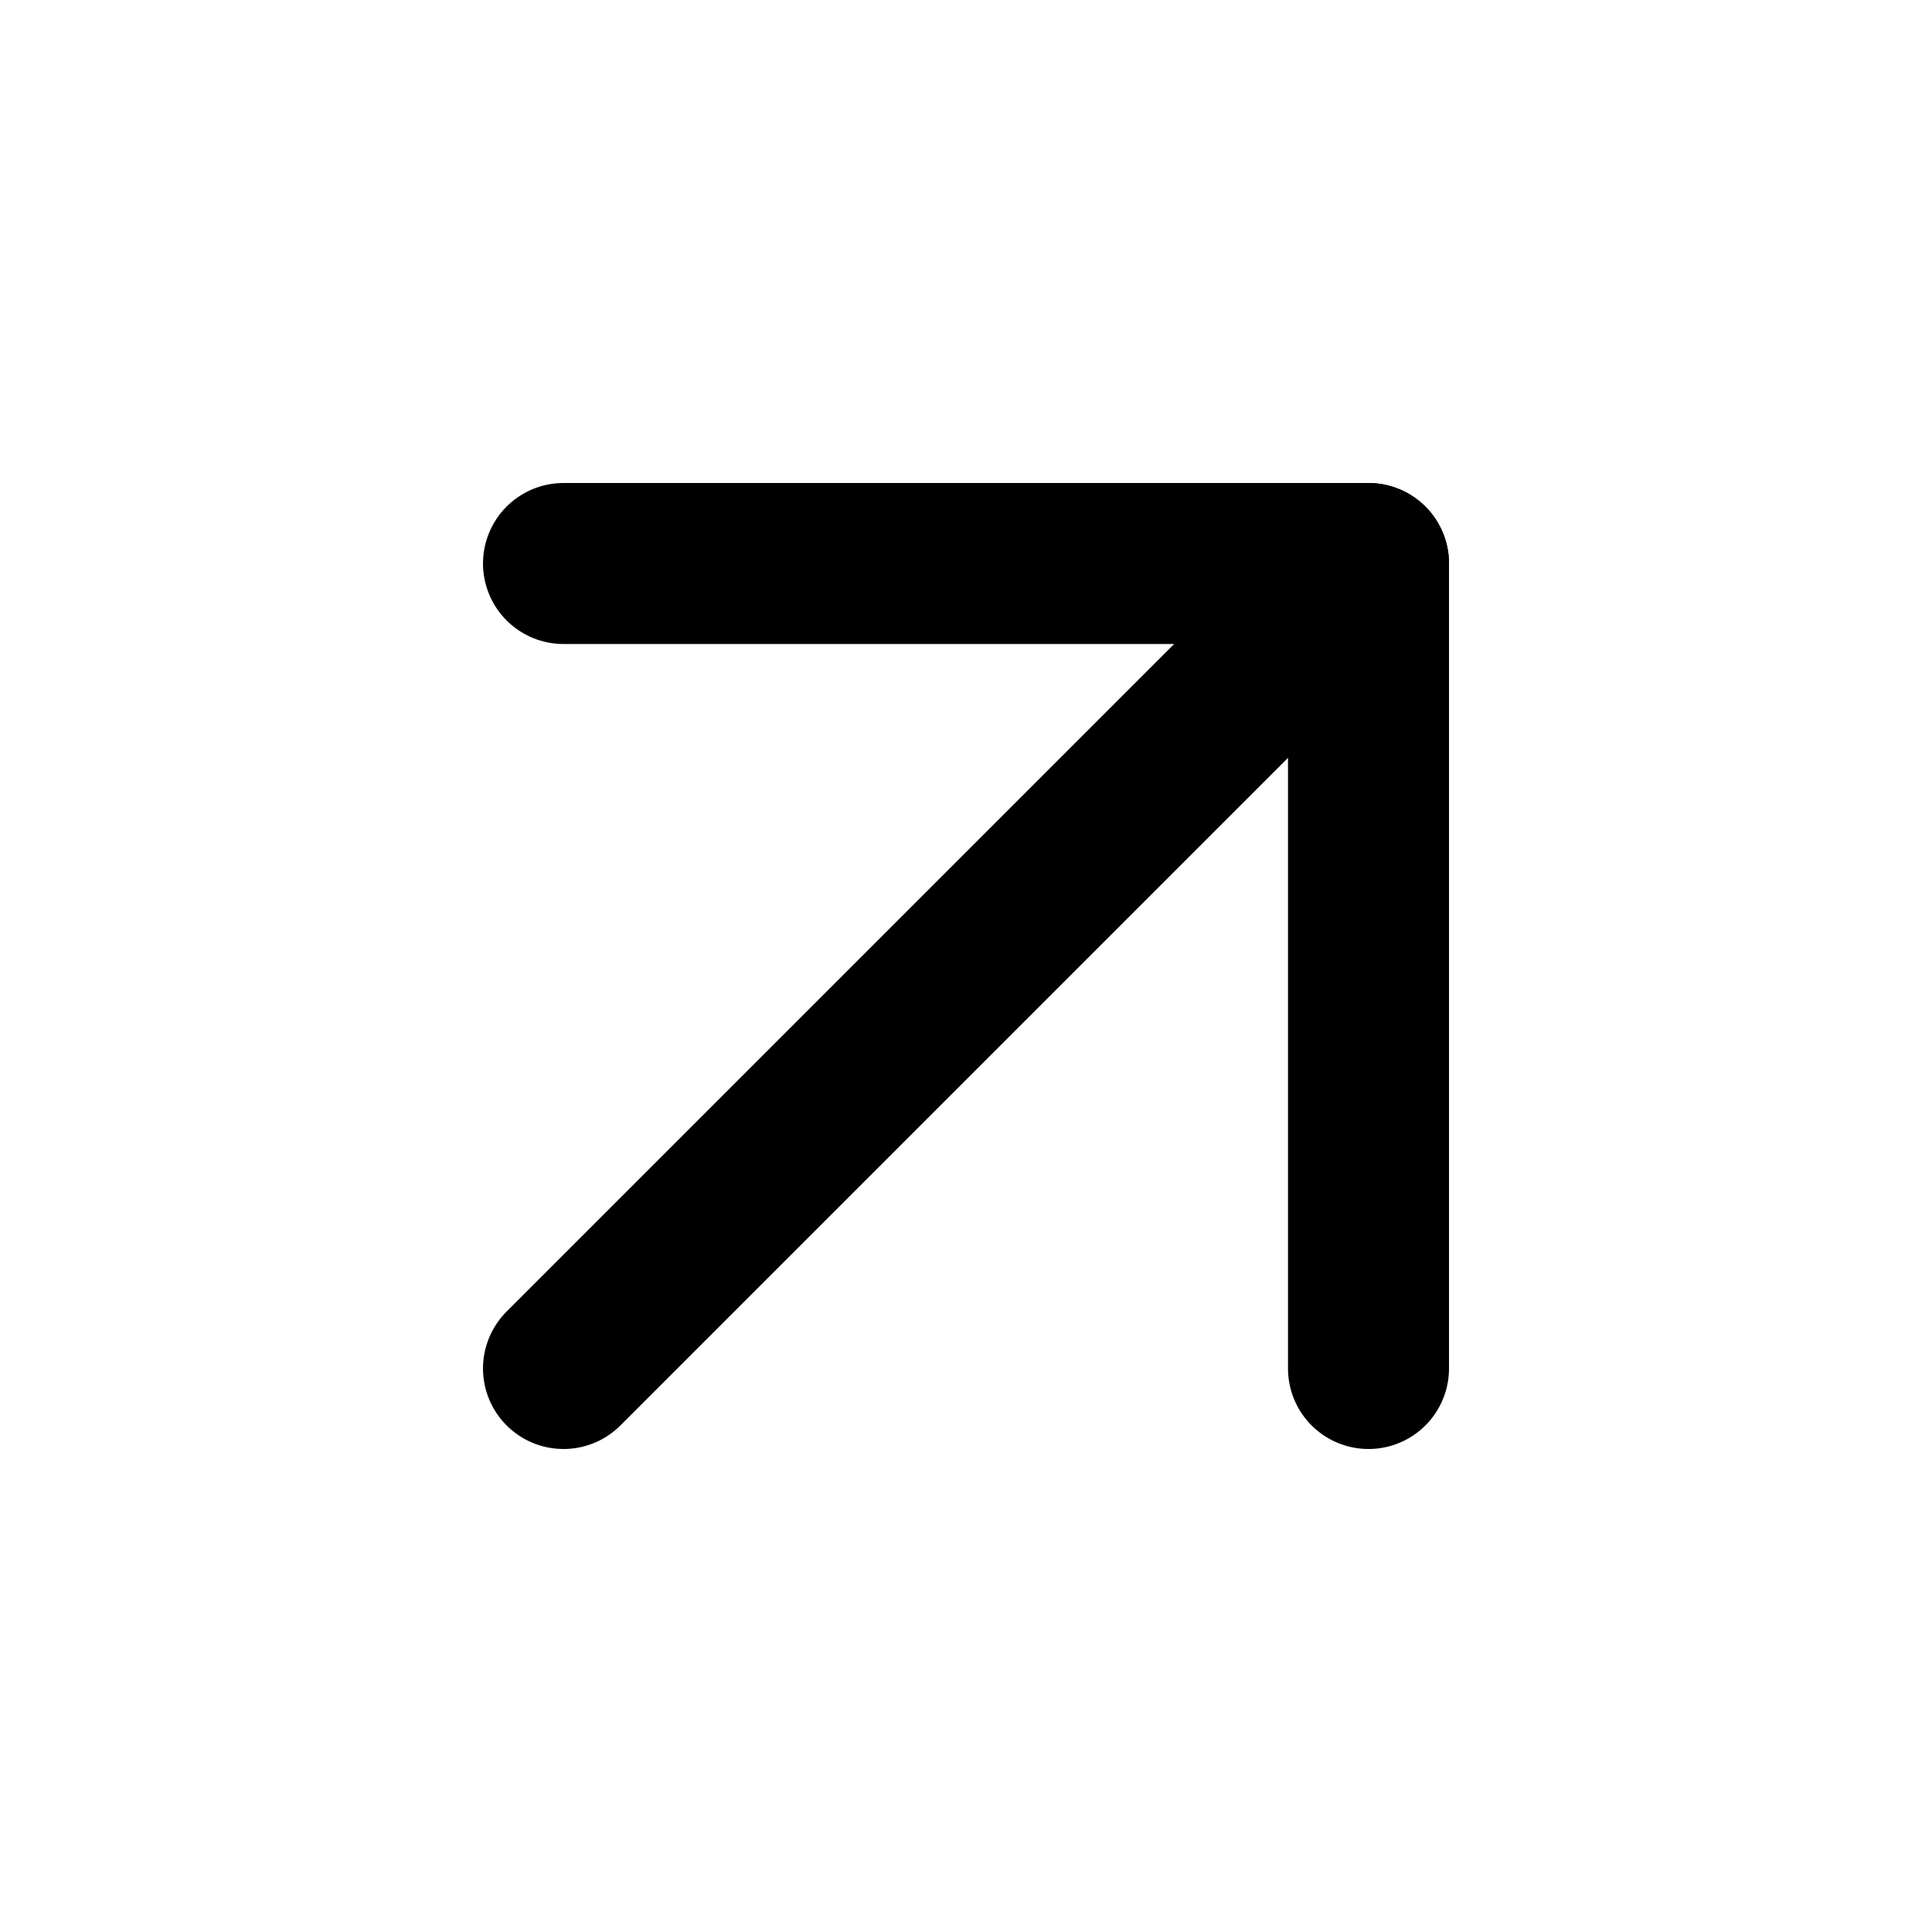
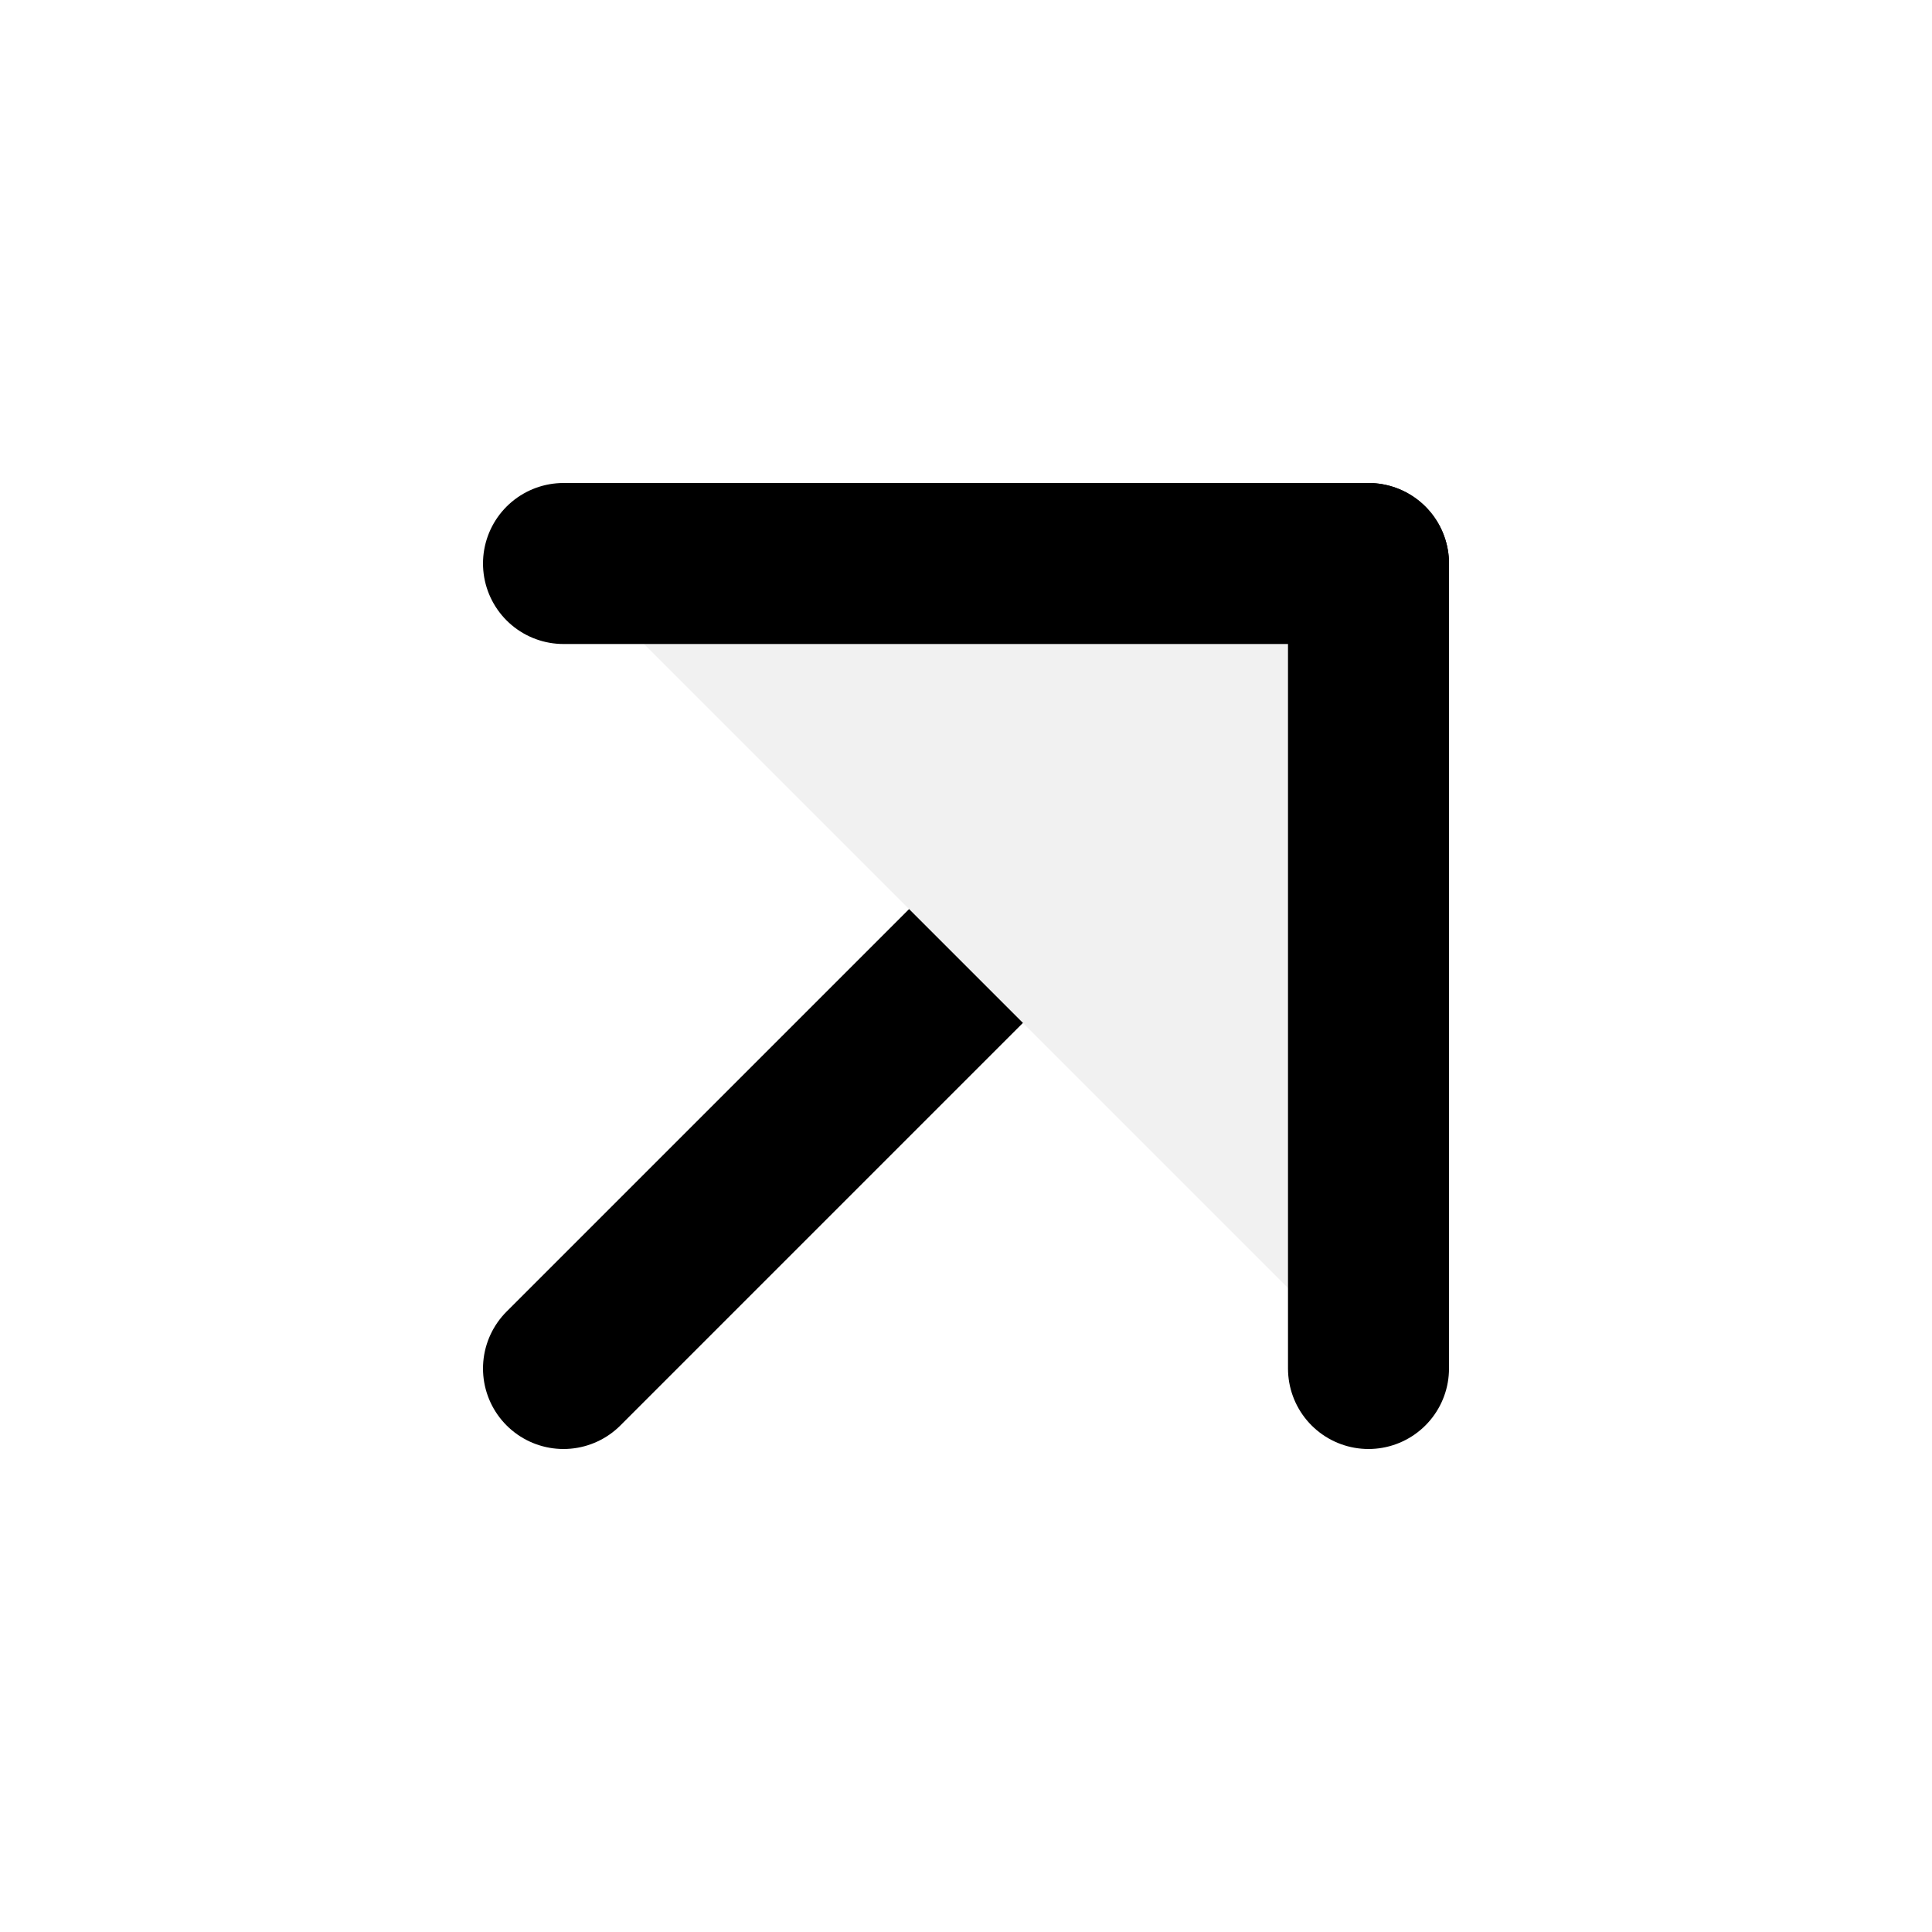
- <svg xmlns="http://www.w3.org/2000/svg" width="800px" height="800px" viewBox="0 0 24 24" fill="none" stroke="#000000" stroke-width="2" stroke-linecap="round" stroke-linejoin="round" class="feather feather-arrow-up-right">
-   <line x1="7" y1="17" x2="17" y2="7" />
-   <polyline points="7 7 17 7 17 17" />
+ <svg xmlns="http://www.w3.org/2000/svg" width="800px" height="800px" viewBox="0 0 24 24" fill="none" stroke="#000" stroke-width="2" stroke-linecap="round" stroke-linejoin="round" class="feather feather-arrow-up-right">
+   <line x1="7" y1="17" x2="17" y2="7" fill="#f1f1f1" />
+   <polyline points="7 7 17 7 17 17" fill="#f1f1f1" />
</svg>
